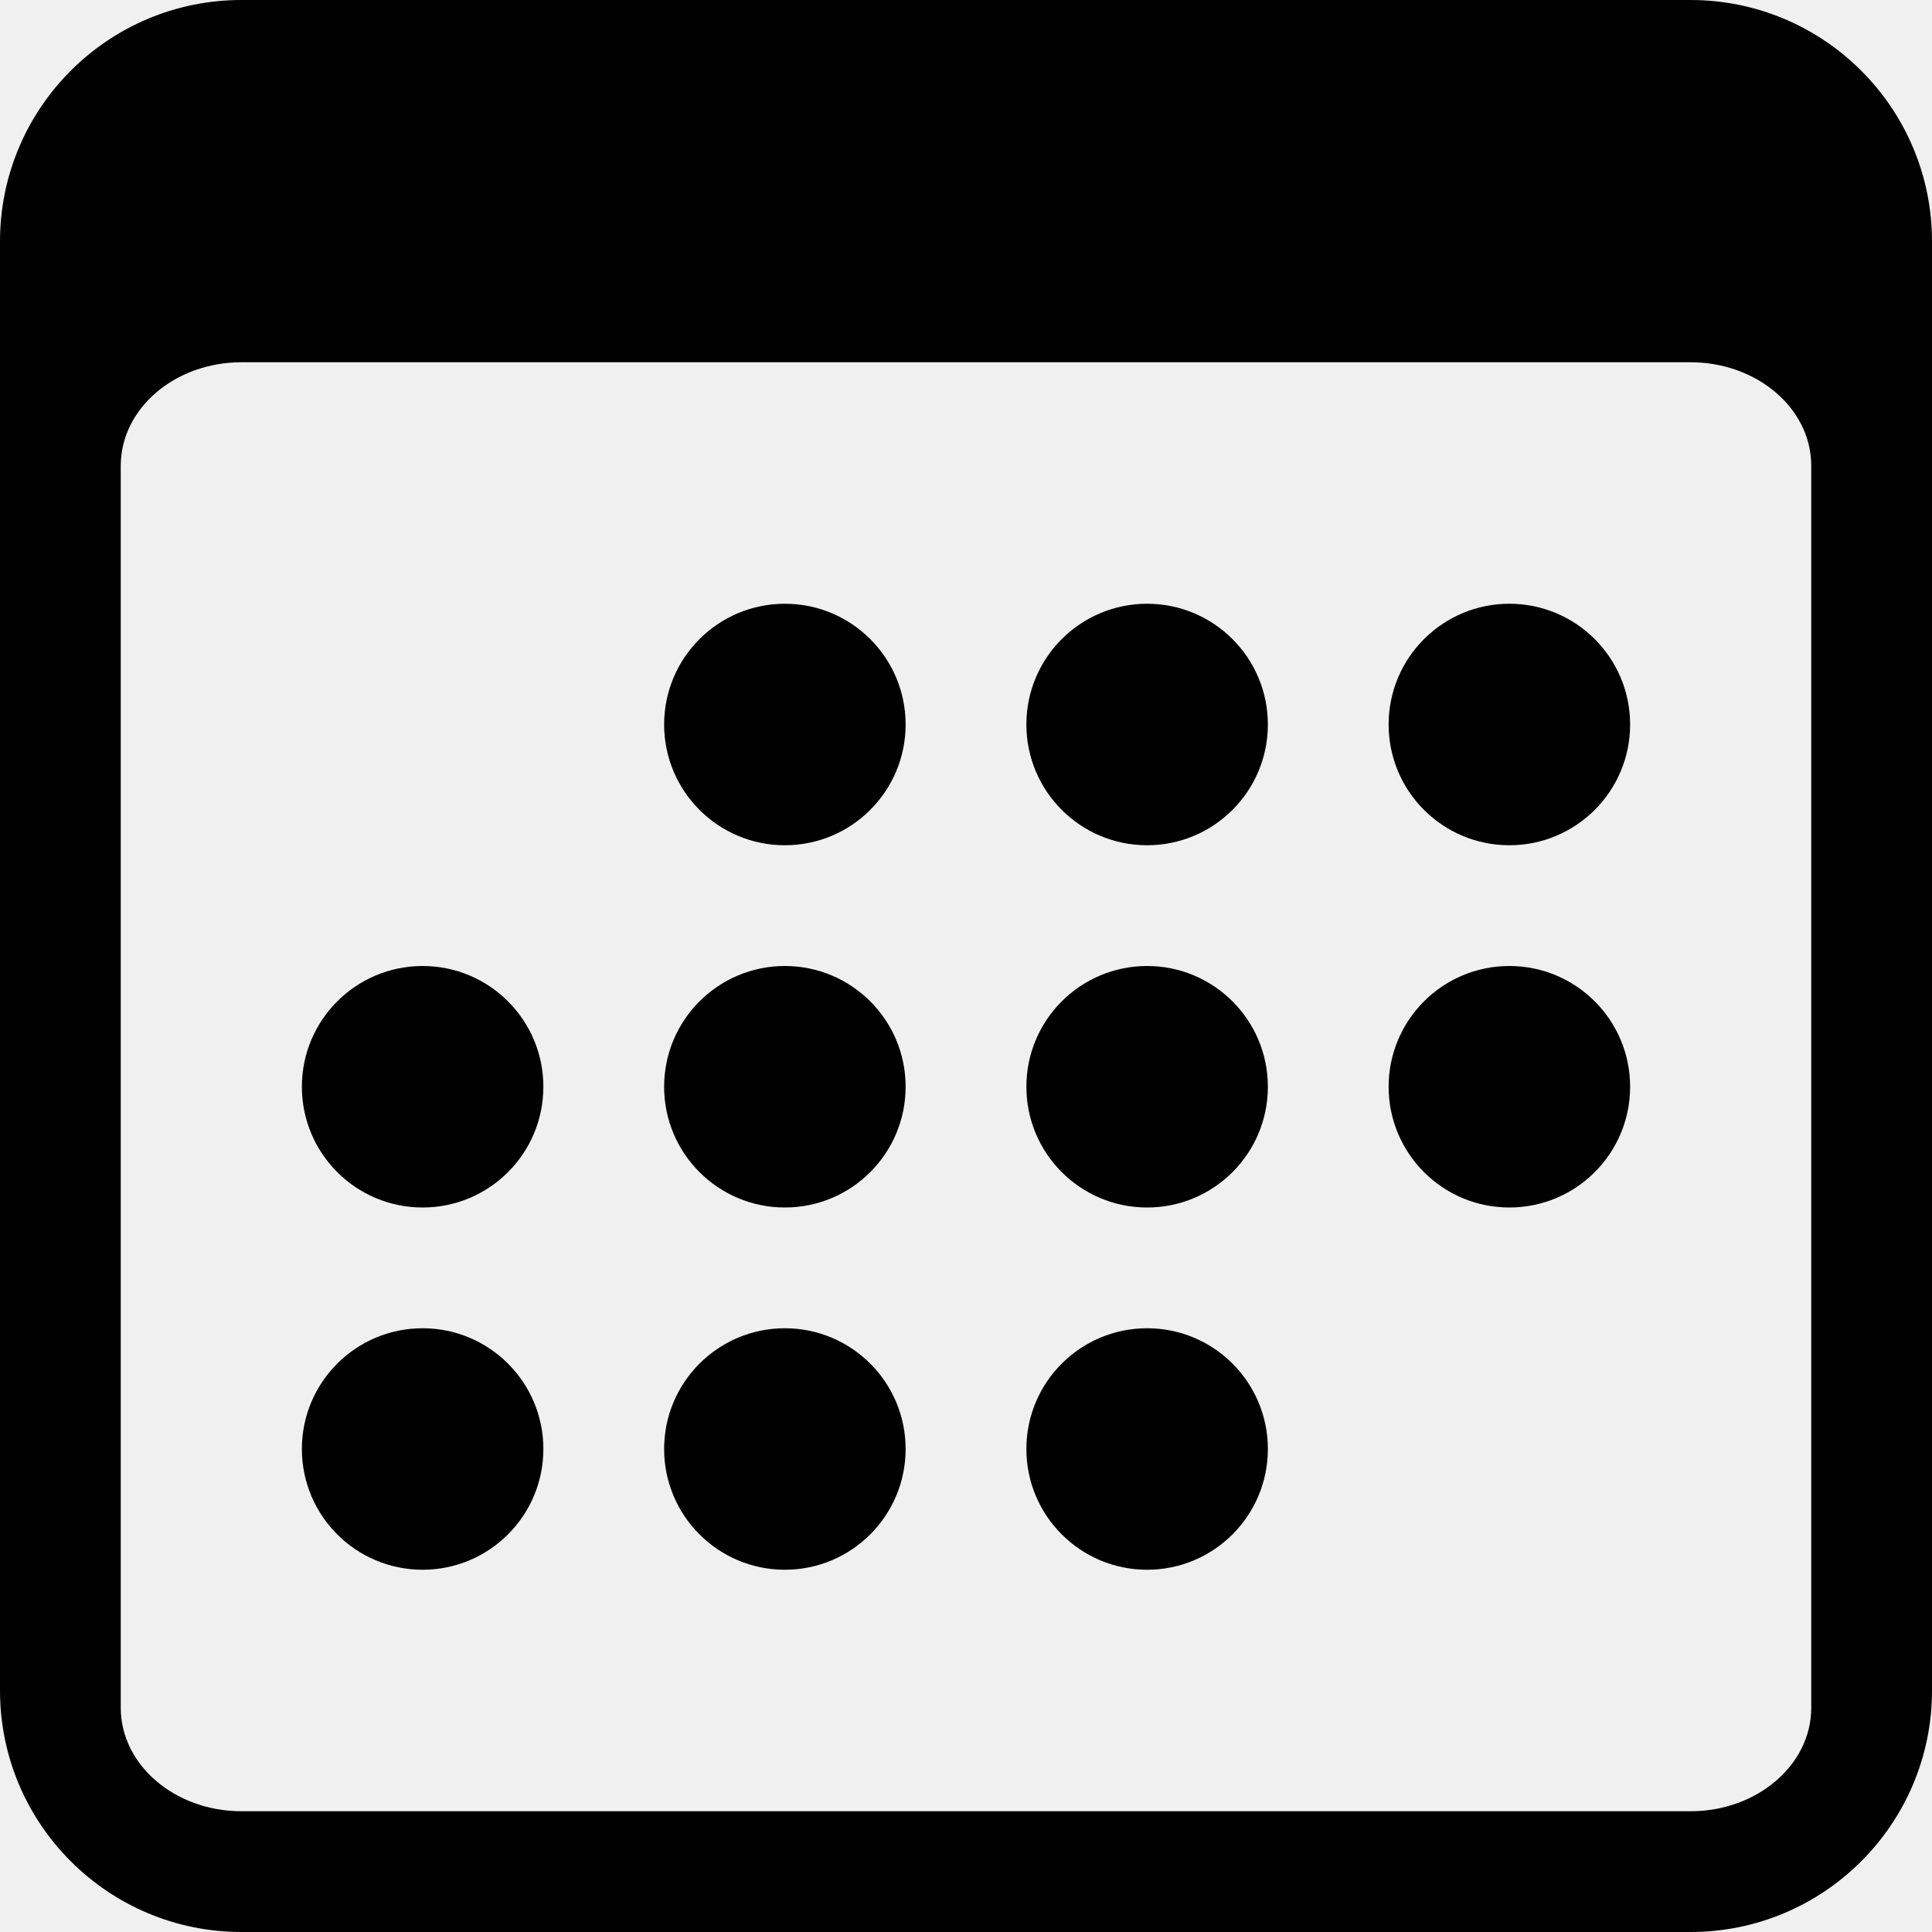
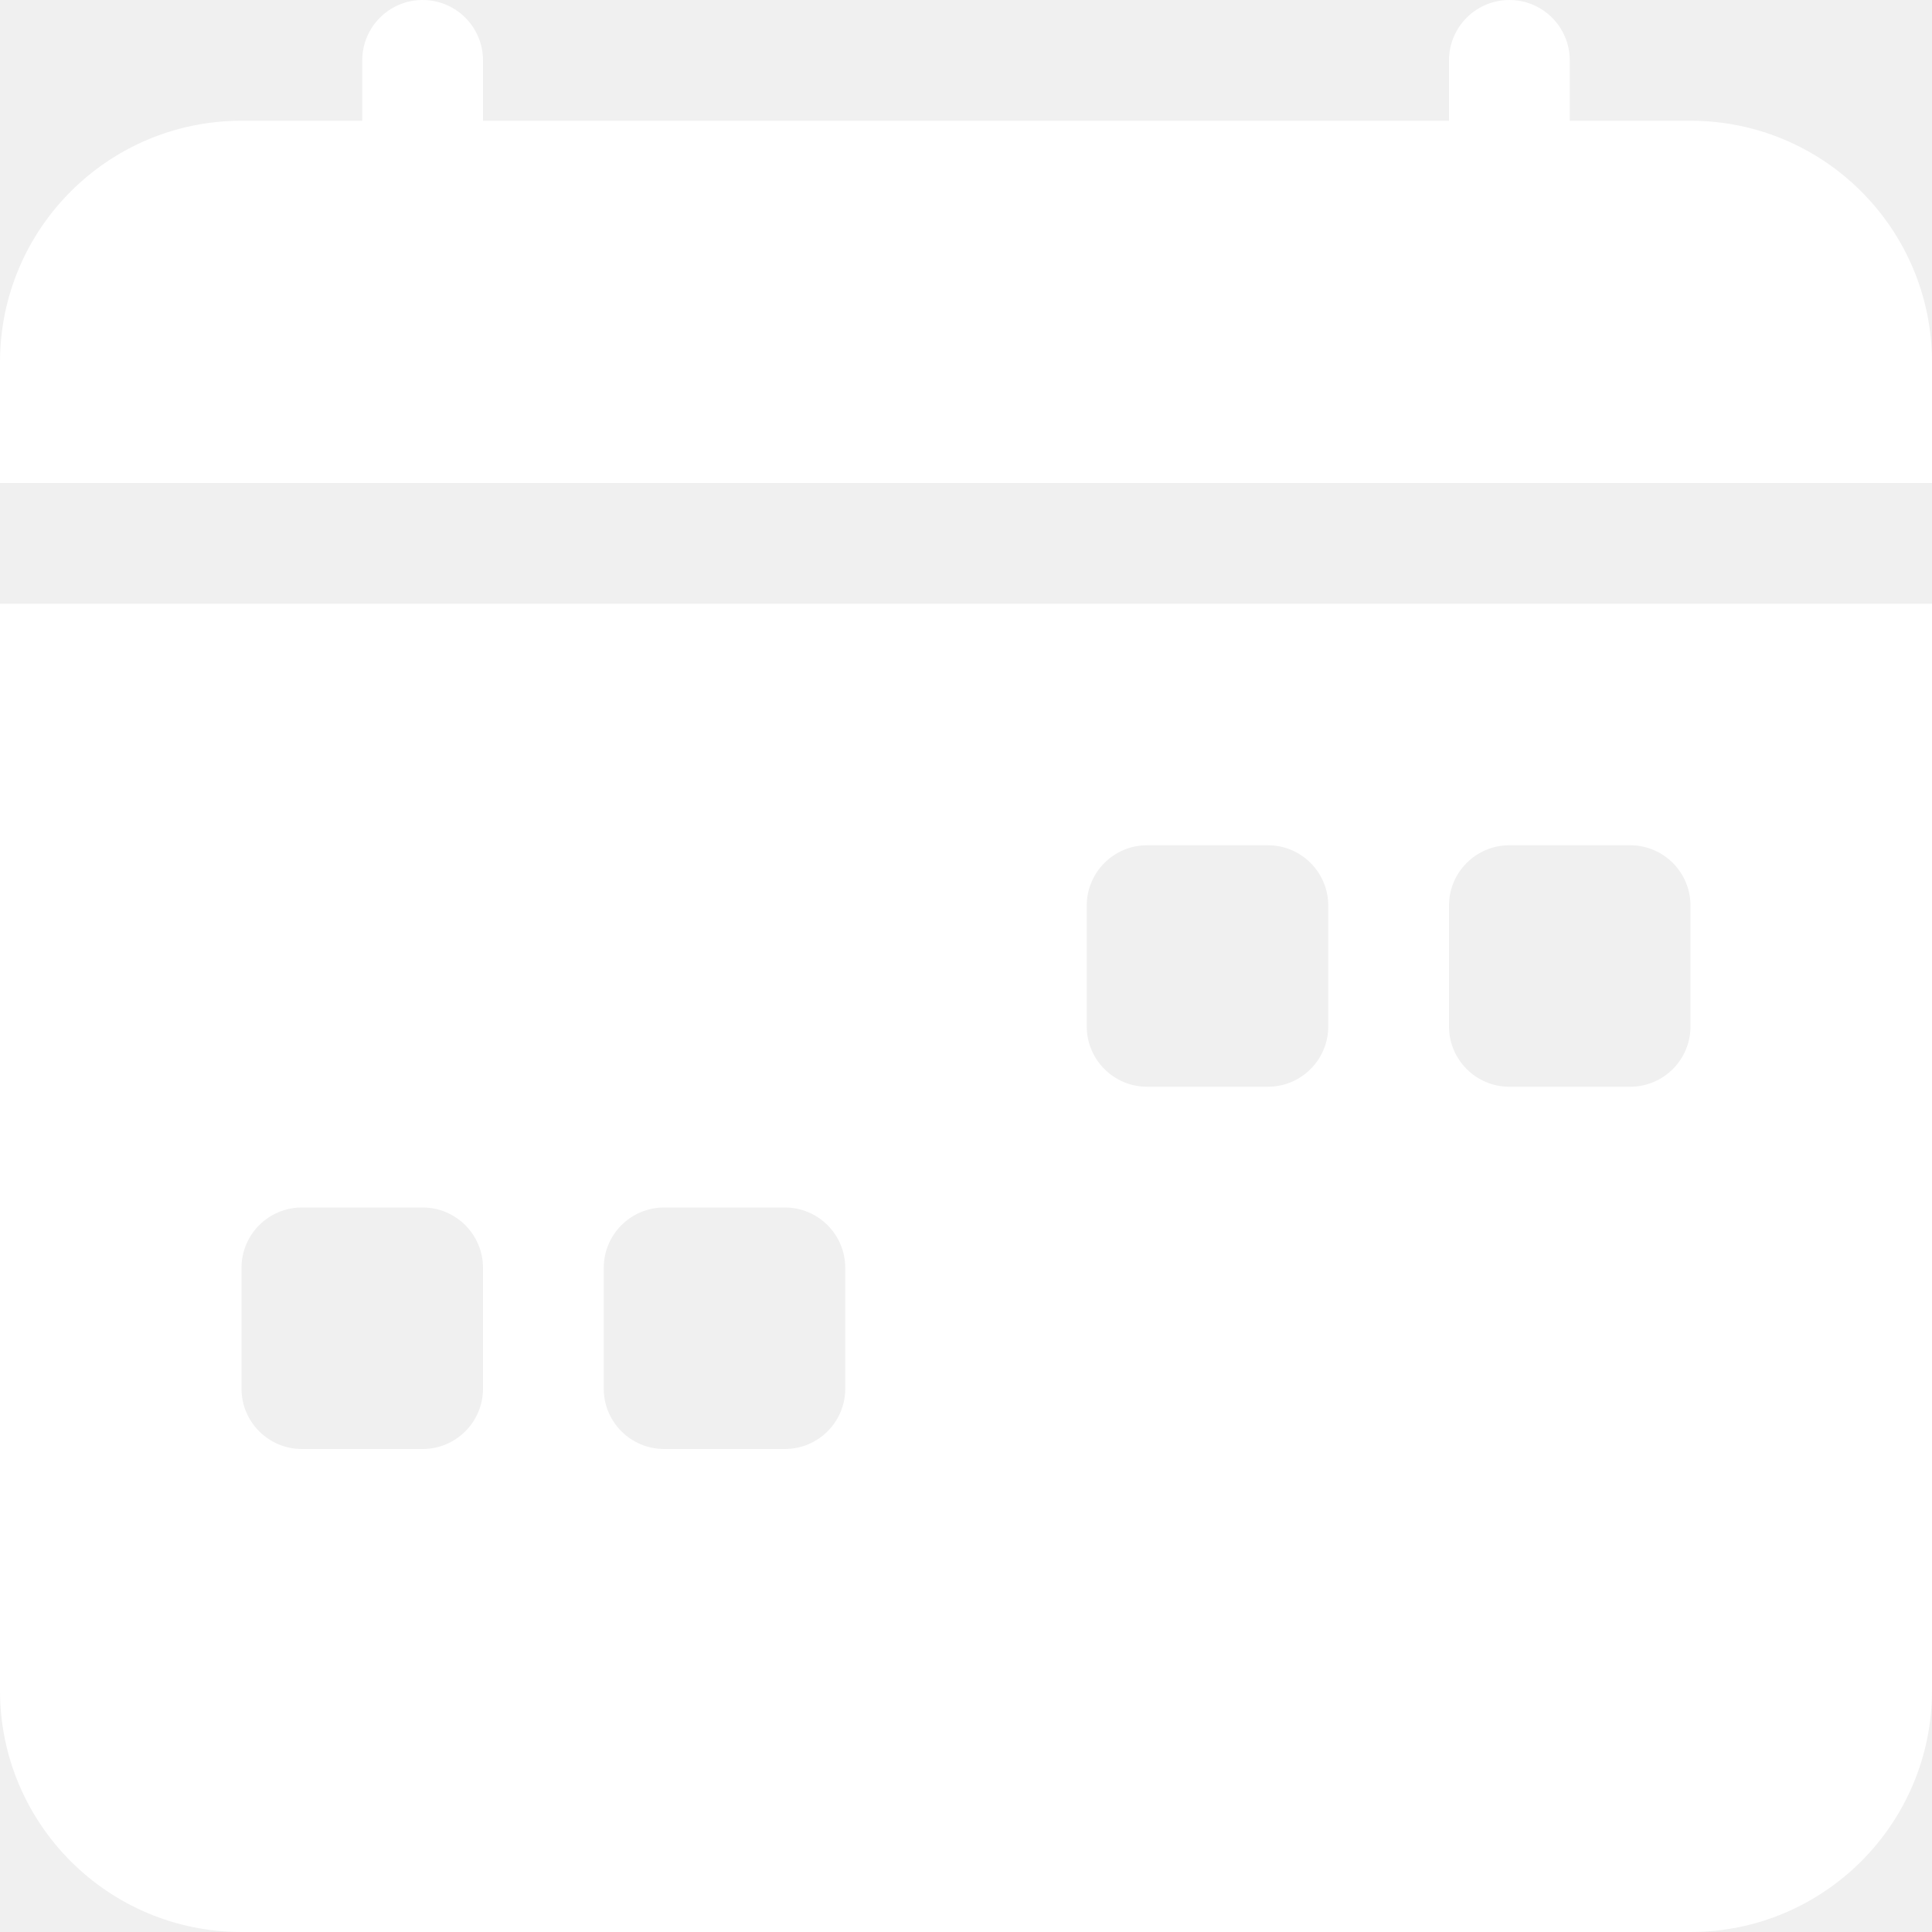
- <svg xmlns="http://www.w3.org/2000/svg" width="16" height="16" fill="currentColor" class="bi bi-calendar3" viewBox="0 0 16 16">
-   <path d="M14 0H2a2 2 0 0 0-2 2v12a2 2 0 0 0 2 2h12a2 2 0 0 0 2-2V2a2 2 0 0 0-2-2M1 3.857C1 3.384 1.448 3 2 3h12c.552 0 1 .384 1 .857v10.286c0 .473-.448.857-1 .857H2c-.552 0-1-.384-1-.857z" />
-   <path d="M6.5 7a1 1 0 1 0 0-2 1 1 0 0 0 0 2m3 0a1 1 0 1 0 0-2 1 1 0 0 0 0 2m3 0a1 1 0 1 0 0-2 1 1 0 0 0 0 2m-9 3a1 1 0 1 0 0-2 1 1 0 0 0 0 2m3 0a1 1 0 1 0 0-2 1 1 0 0 0 0 2m3 0a1 1 0 1 0 0-2 1 1 0 0 0 0 2m3 0a1 1 0 1 0 0-2 1 1 0 0 0 0 2m-9 3a1 1 0 1 0 0-2 1 1 0 0 0 0 2m3 0a1 1 0 1 0 0-2 1 1 0 0 0 0 2m3 0a1 1 0 1 0 0-2 1 1 0 0 0 0 2" />
+ <svg xmlns="http://www.w3.org/2000/svg" width="16" height="16" fill="white" class="bi bi-calendar-week-fill" viewBox="0 0 16 16">
+   <path d="M4 .5a.5.5 0 0 0-1 0V1H2a2 2 0 0 0-2 2v1h16V3a2 2 0 0 0-2-2h-1V.5a.5.5 0 0 0-1 0V1H4zM16 14V5H0v9a2 2 0 0 0 2 2h12a2 2 0 0 0 2-2M9.5 7h1a.5.5 0 0 1 .5.5v1a.5.5 0 0 1-.5.5h-1a.5.5 0 0 1-.5-.5v-1a.5.5 0 0 1 .5-.5m3 0h1a.5.5 0 0 1 .5.5v1a.5.5 0 0 1-.5.5h-1a.5.5 0 0 1-.5-.5v-1a.5.5 0 0 1 .5-.5M2 10.5a.5.5 0 0 1 .5-.5h1a.5.5 0 0 1 .5.5v1a.5.5 0 0 1-.5.5h-1a.5.5 0 0 1-.5-.5zm3.5-.5h1a.5.5 0 0 1 .5.5v1a.5.5 0 0 1-.5.5h-1a.5.5 0 0 1-.5-.5v-1a.5.5 0 0 1 .5-.5" />
</svg>
